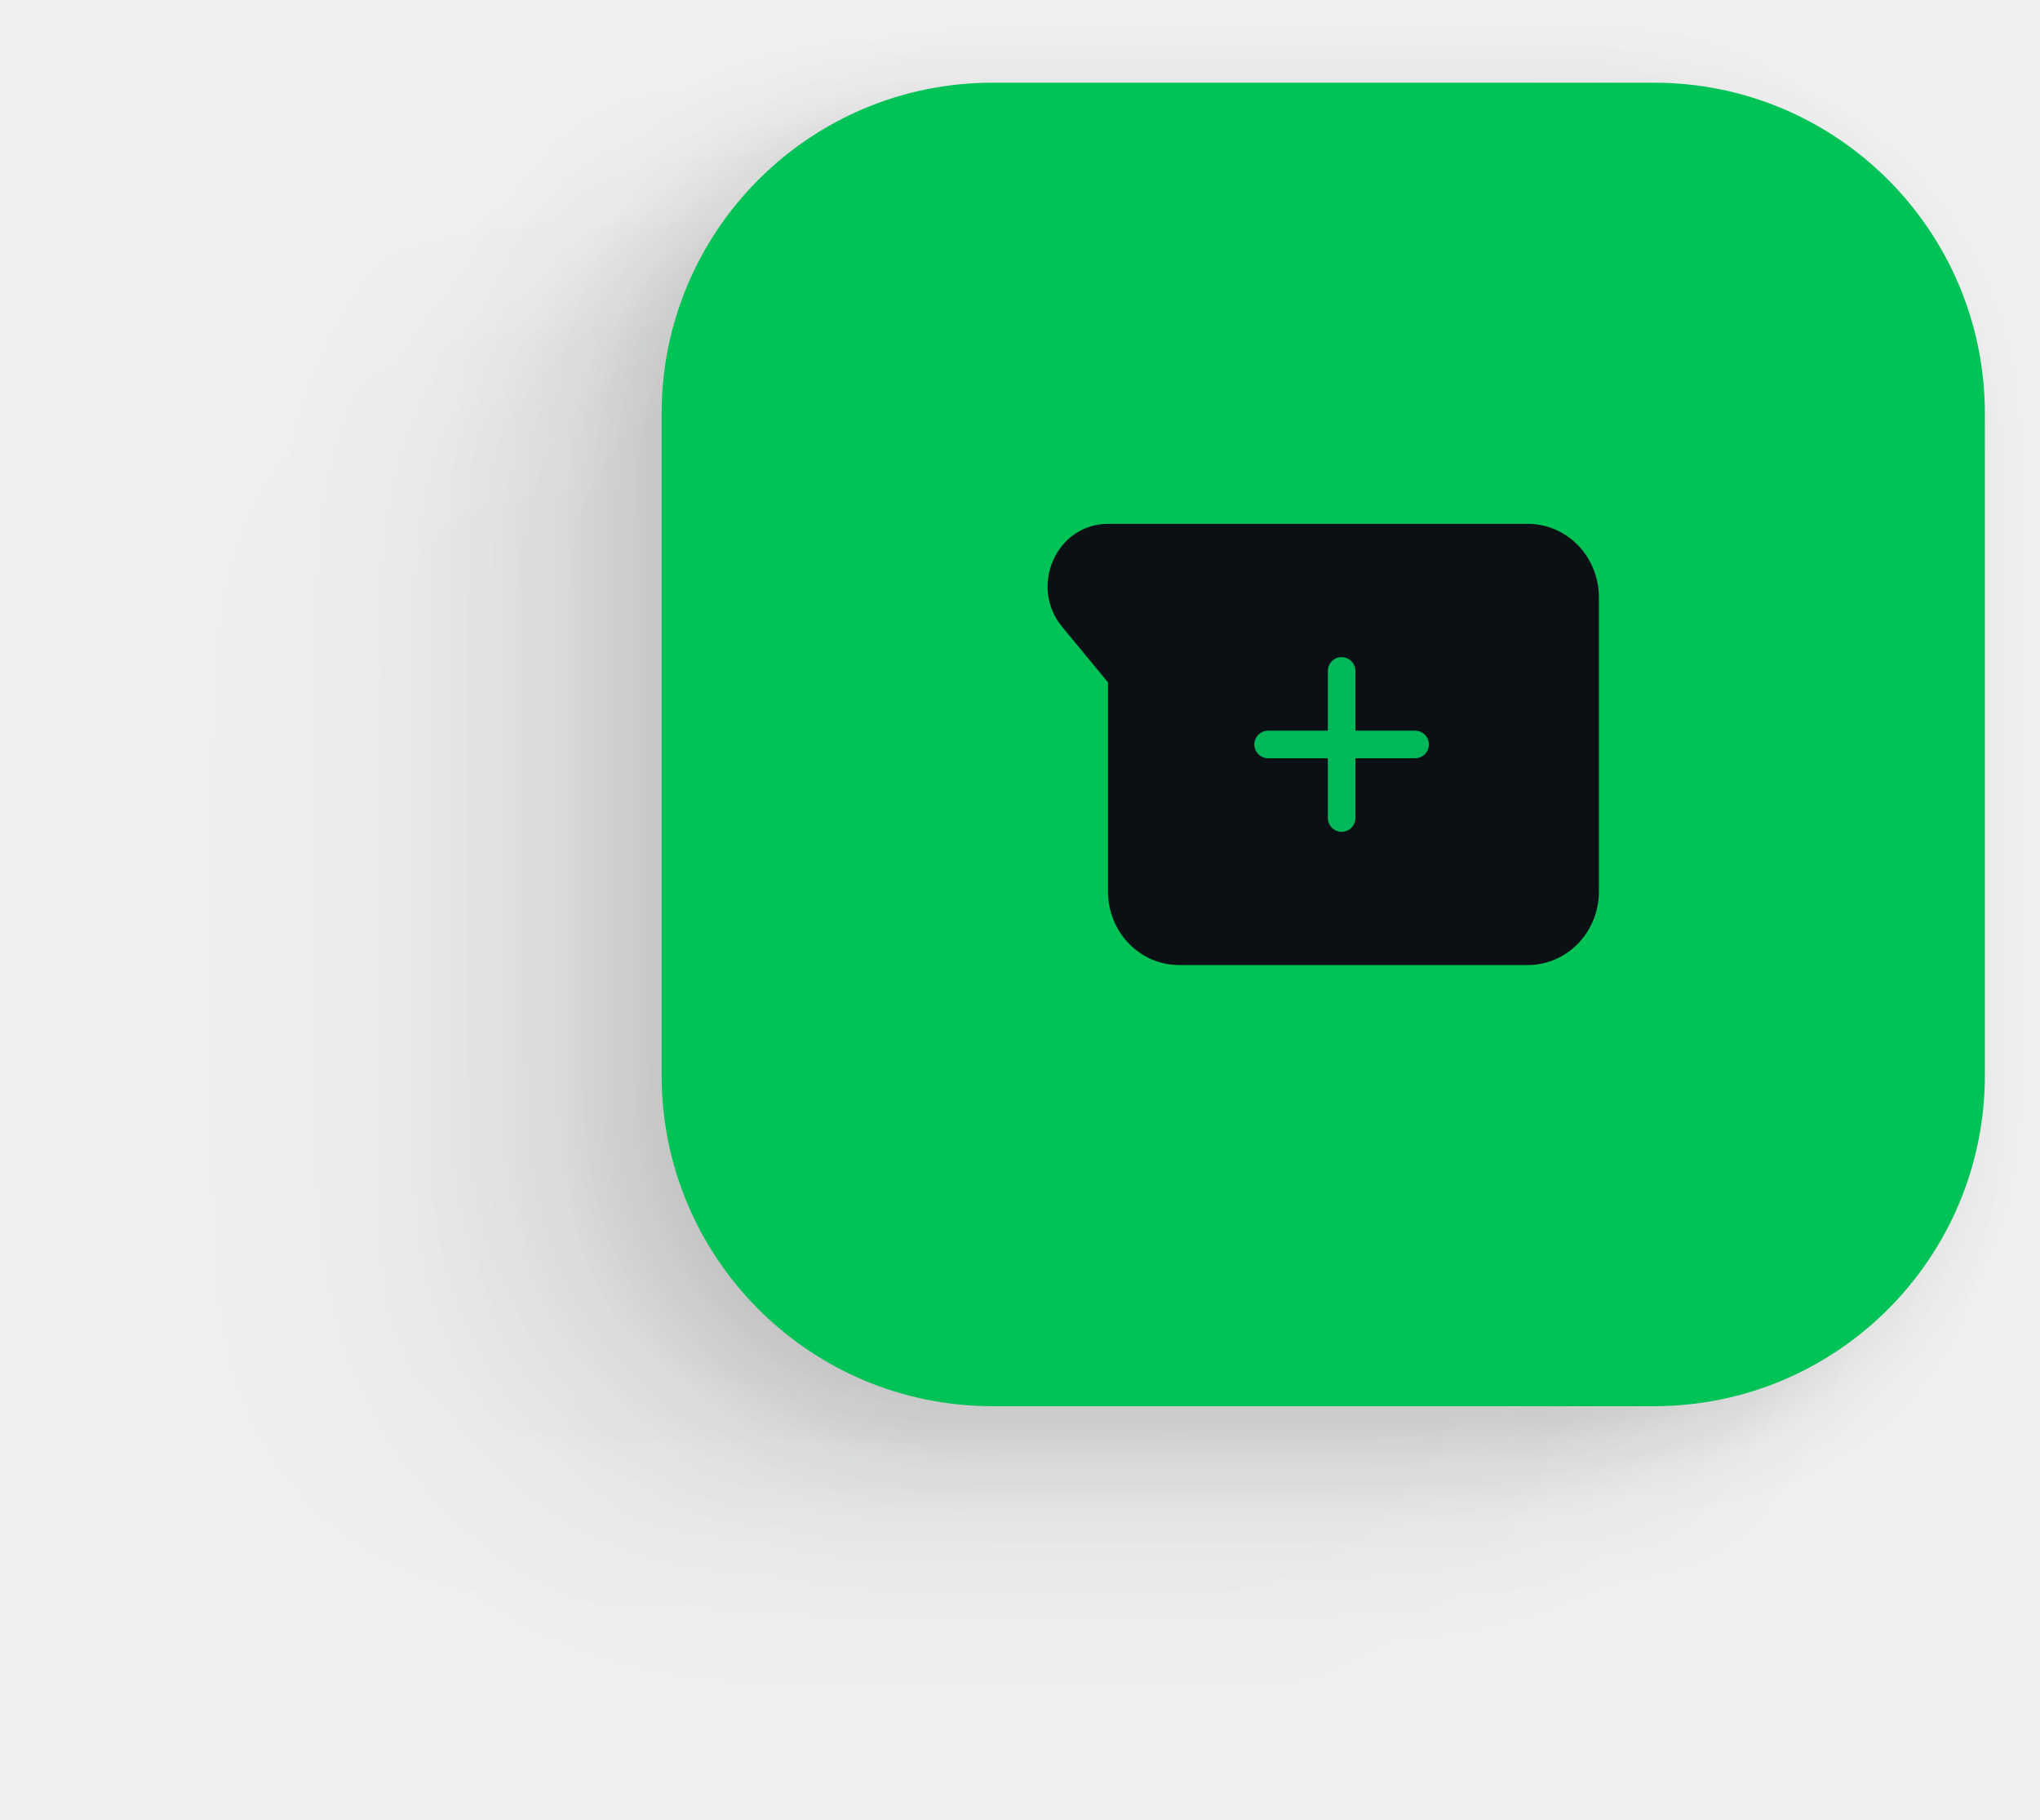
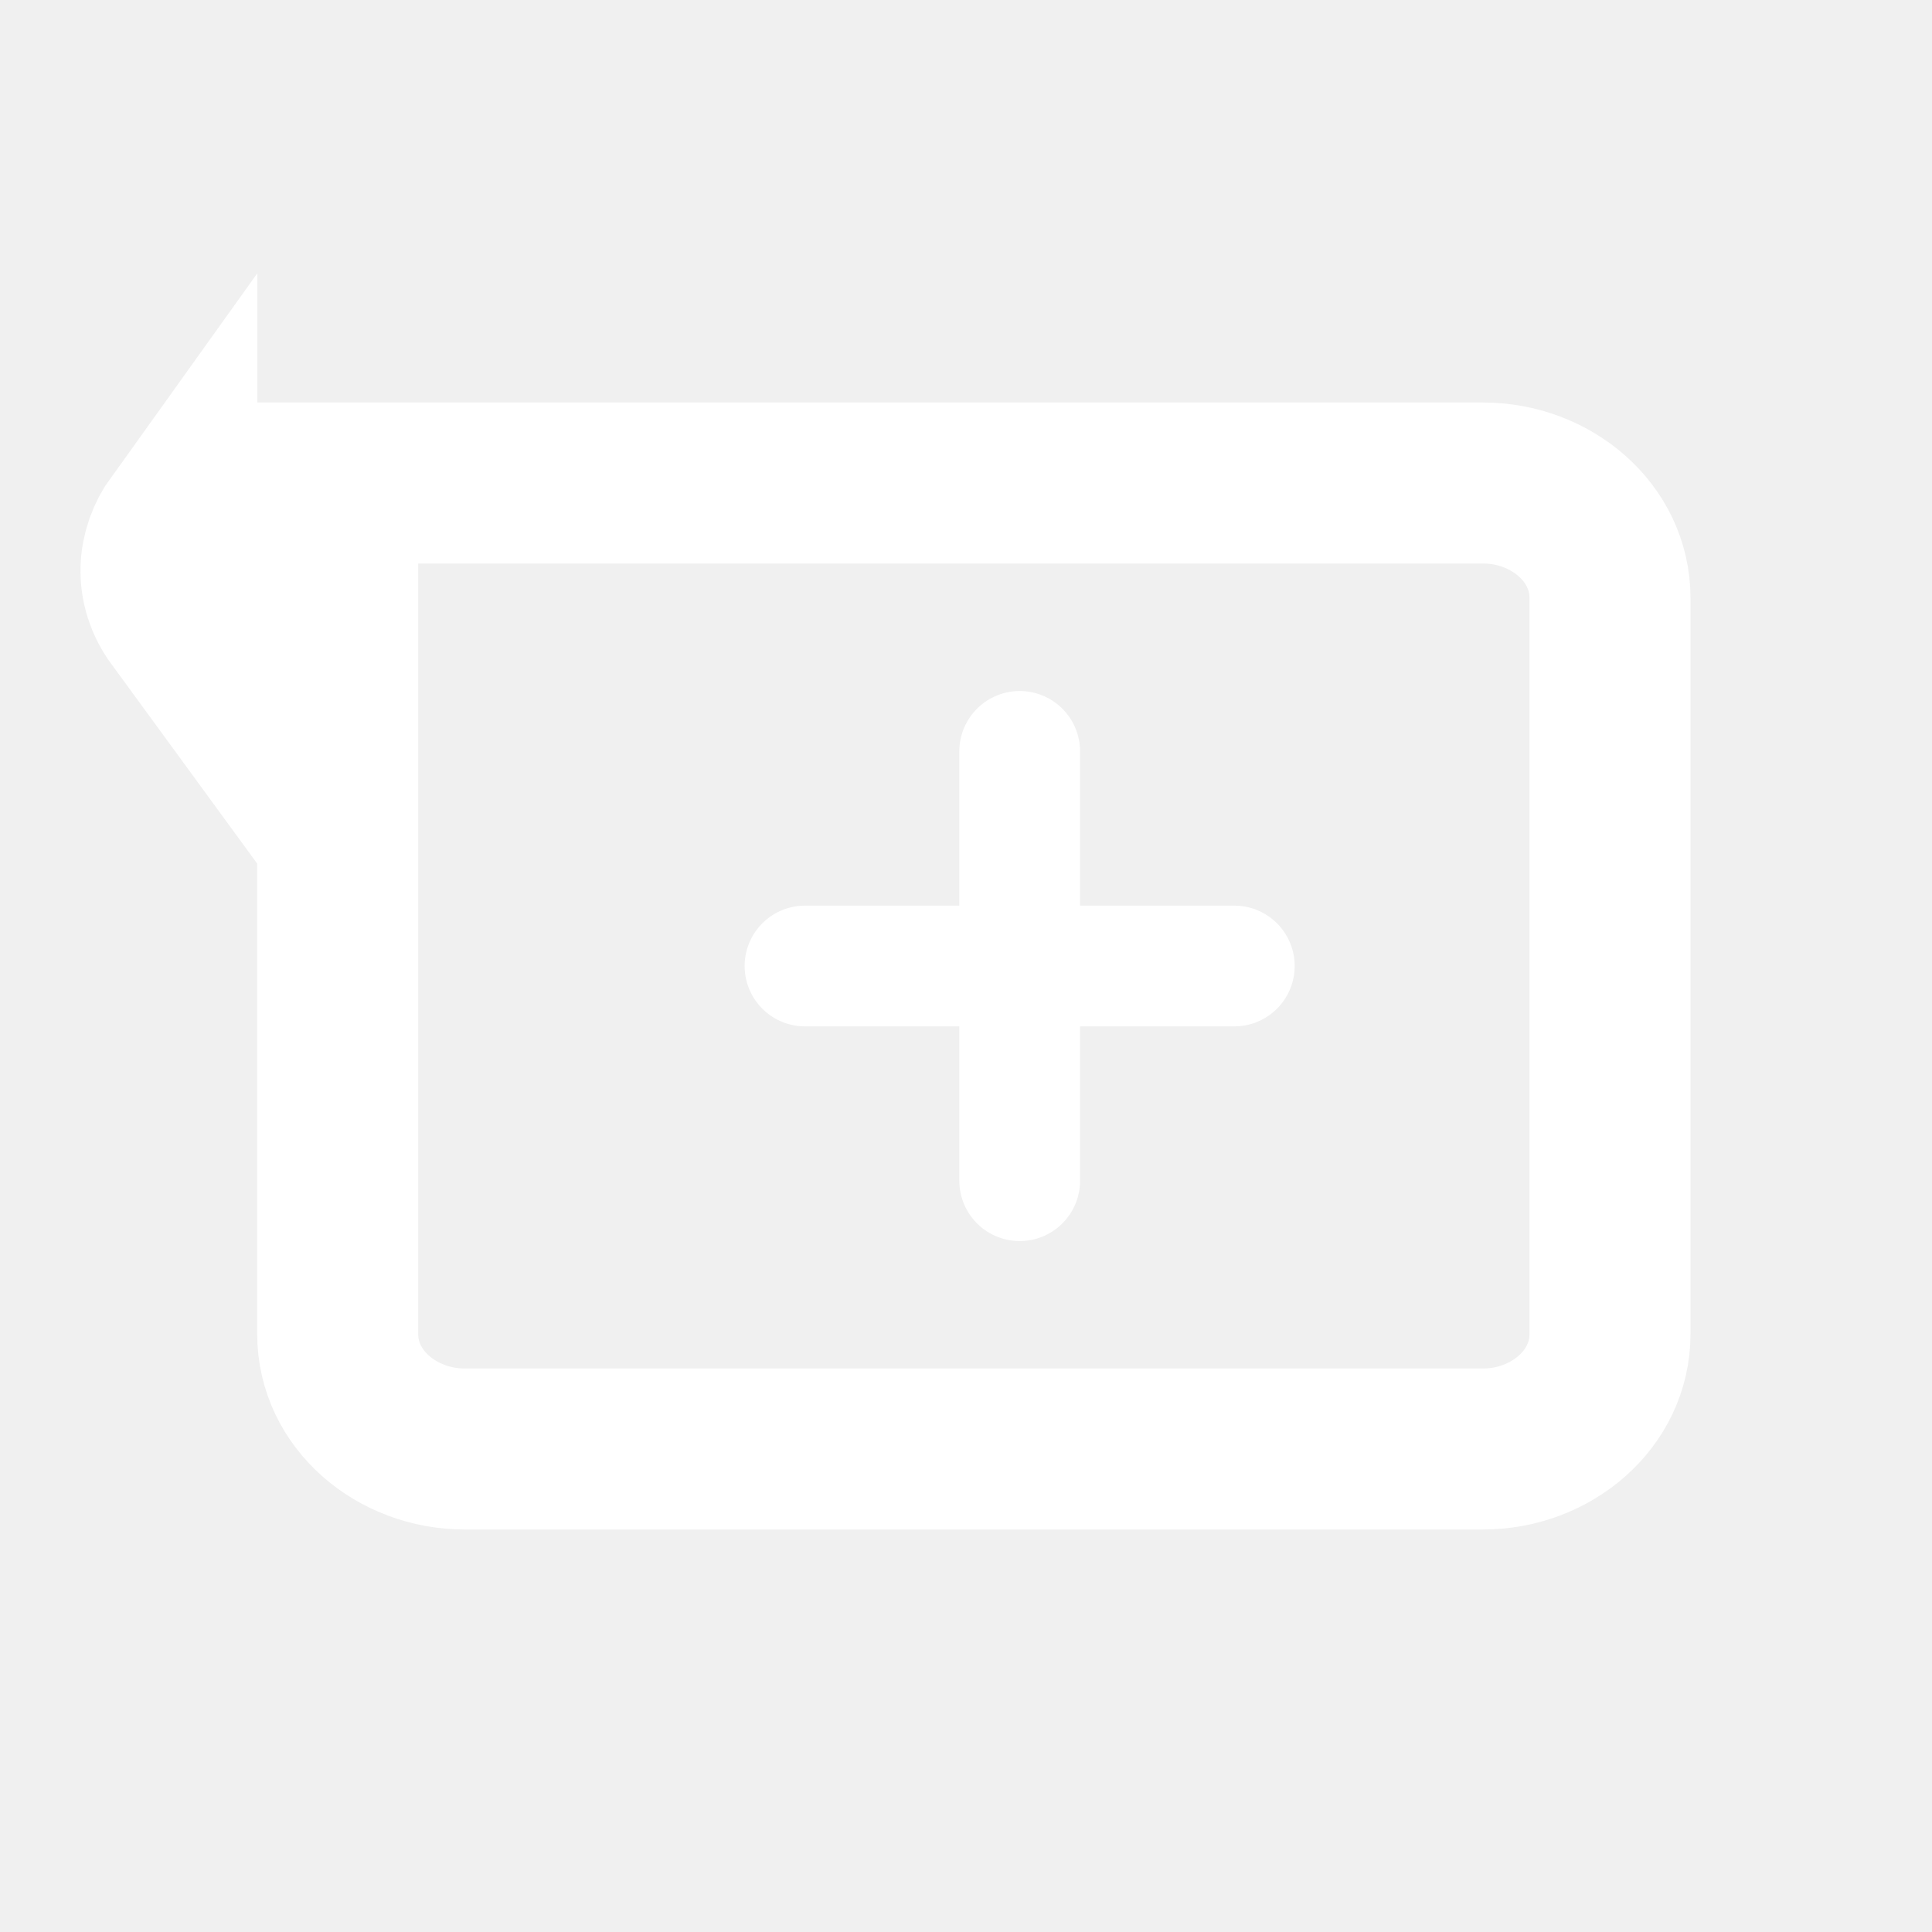
- <svg xmlns="http://www.w3.org/2000/svg" width="74" height="66" viewBox="0 0 74 66" fill="none">
-   <g filter="url(#filter0_dddd_1_179)">
-     <rect x="24" y="3" width="48" height="48" rx="12" fill="#00C357" />
-     <path d="M58 21.667V32.333C58 33.806 56.846 35 55.422 35H42.77C41.346 35 40.192 33.806 40.192 32.333V24.75L38.528 22.734C37.316 21.264 38.325 19 40.192 19H55.422C56.846 19 58 20.194 58 21.667Z" fill="#0A1014" />
-     <path d="M48.667 24.333L48.667 29.667" stroke="#00B859" stroke-linecap="round" />
-     <path d="M51.333 27L46 27" stroke="#00B859" stroke-linecap="round" />
-   </g>
-   <defs>
-     <filter id="filter0_dddd_1_179" x="0" y="0" width="74" height="66" filterUnits="userSpaceOnUse" color-interpolation-filters="sRGB">
-       <feFlood flood-opacity="0" result="BackgroundImageFix" />
-       <feColorMatrix in="SourceAlpha" type="matrix" values="0 0 0 0 0 0 0 0 0 0 0 0 0 0 0 0 0 0 127 0" result="hardAlpha" />
-       <feOffset dx="-1" dy="1" />
-       <feGaussianBlur stdDeviation="1.5" />
-       <feColorMatrix type="matrix" values="0 0 0 0 0.133 0 0 0 0 0.145 0 0 0 0 0.137 0 0 0 0.1 0" />
-       <feBlend mode="normal" in2="BackgroundImageFix" result="effect1_dropShadow_1_179" />
-       <feColorMatrix in="SourceAlpha" type="matrix" values="0 0 0 0 0 0 0 0 0 0 0 0 0 0 0 0 0 0 127 0" result="hardAlpha" />
-       <feOffset dx="-4" dy="2" />
-       <feGaussianBlur stdDeviation="2.5" />
-       <feColorMatrix type="matrix" values="0 0 0 0 0.133 0 0 0 0 0.145 0 0 0 0 0.137 0 0 0 0.09 0" />
-       <feBlend mode="normal" in2="effect1_dropShadow_1_179" result="effect2_dropShadow_1_179" />
-       <feColorMatrix in="SourceAlpha" type="matrix" values="0 0 0 0 0 0 0 0 0 0 0 0 0 0 0 0 0 0 127 0" result="hardAlpha" />
-       <feOffset dx="-9" dy="5" />
-       <feGaussianBlur stdDeviation="3" />
-       <feColorMatrix type="matrix" values="0 0 0 0 0.133 0 0 0 0 0.145 0 0 0 0 0.137 0 0 0 0.05 0" />
-       <feBlend mode="normal" in2="effect2_dropShadow_1_179" result="effect3_dropShadow_1_179" />
-       <feColorMatrix in="SourceAlpha" type="matrix" values="0 0 0 0 0 0 0 0 0 0 0 0 0 0 0 0 0 0 127 0" result="hardAlpha" />
-       <feOffset dx="-17" dy="8" />
-       <feGaussianBlur stdDeviation="3.5" />
-       <feColorMatrix type="matrix" values="0 0 0 0 0.133 0 0 0 0 0.145 0 0 0 0 0.137 0 0 0 0.01 0" />
-       <feBlend mode="normal" in2="effect3_dropShadow_1_179" result="effect4_dropShadow_1_179" />
-       <feBlend mode="normal" in="SourceGraphic" in2="effect4_dropShadow_1_179" result="shape" />
-     </filter>
-   </defs>
+ <svg xmlns="http://www.w3.org/2000/svg" width="24" height="24" viewBox="0 0 24 24" fill="none">
+   <path d="M18.423 6C19.262 6 20 6.612 20 7.429V16.571C20 17.388 19.262 18 18.423 18H5.772C4.933 18 4.195 17.388 4.195 16.571V6H18.423ZM2.196 7.668C1.913 7.281 1.957 6.837 2.196 6.504V7.668Z" stroke="white" stroke-width="2" />
+   <path d="M12.667 9.334V14.667" stroke="white" stroke-width="1.5" stroke-linecap="round" />
+   <path d="M15.333 12H10" stroke="white" stroke-width="1.5" stroke-linecap="round" />
</svg>
